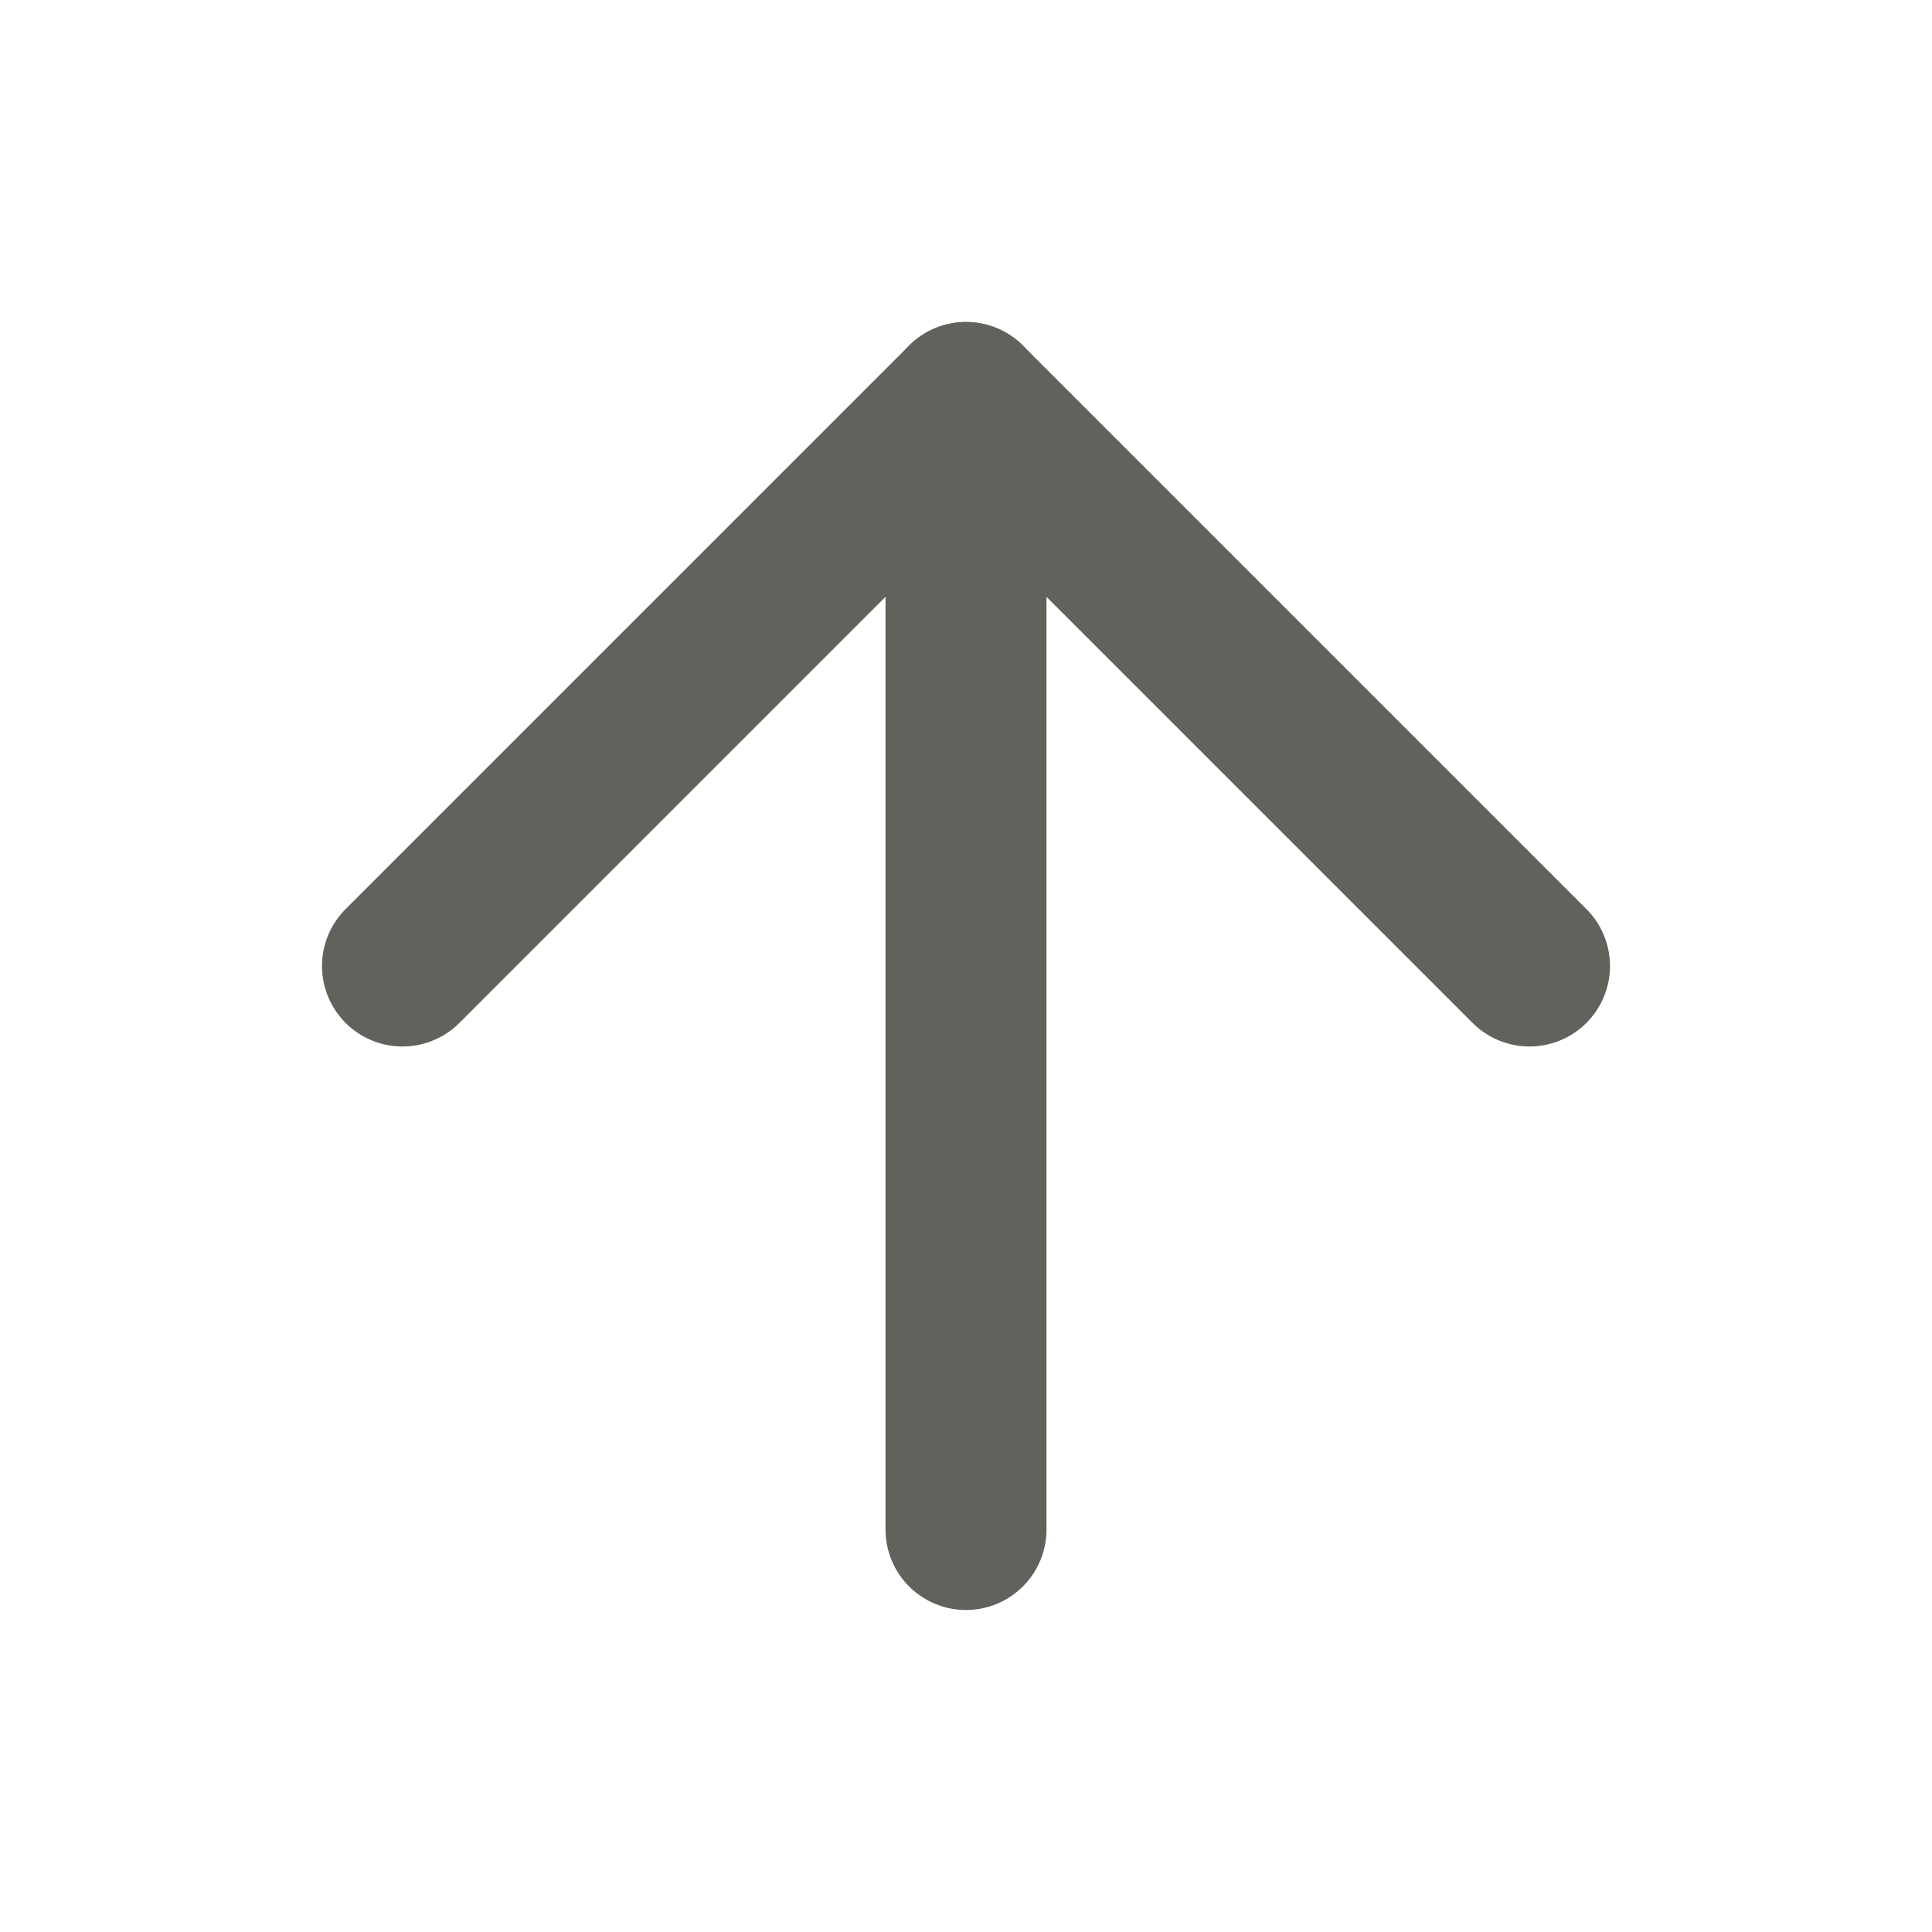
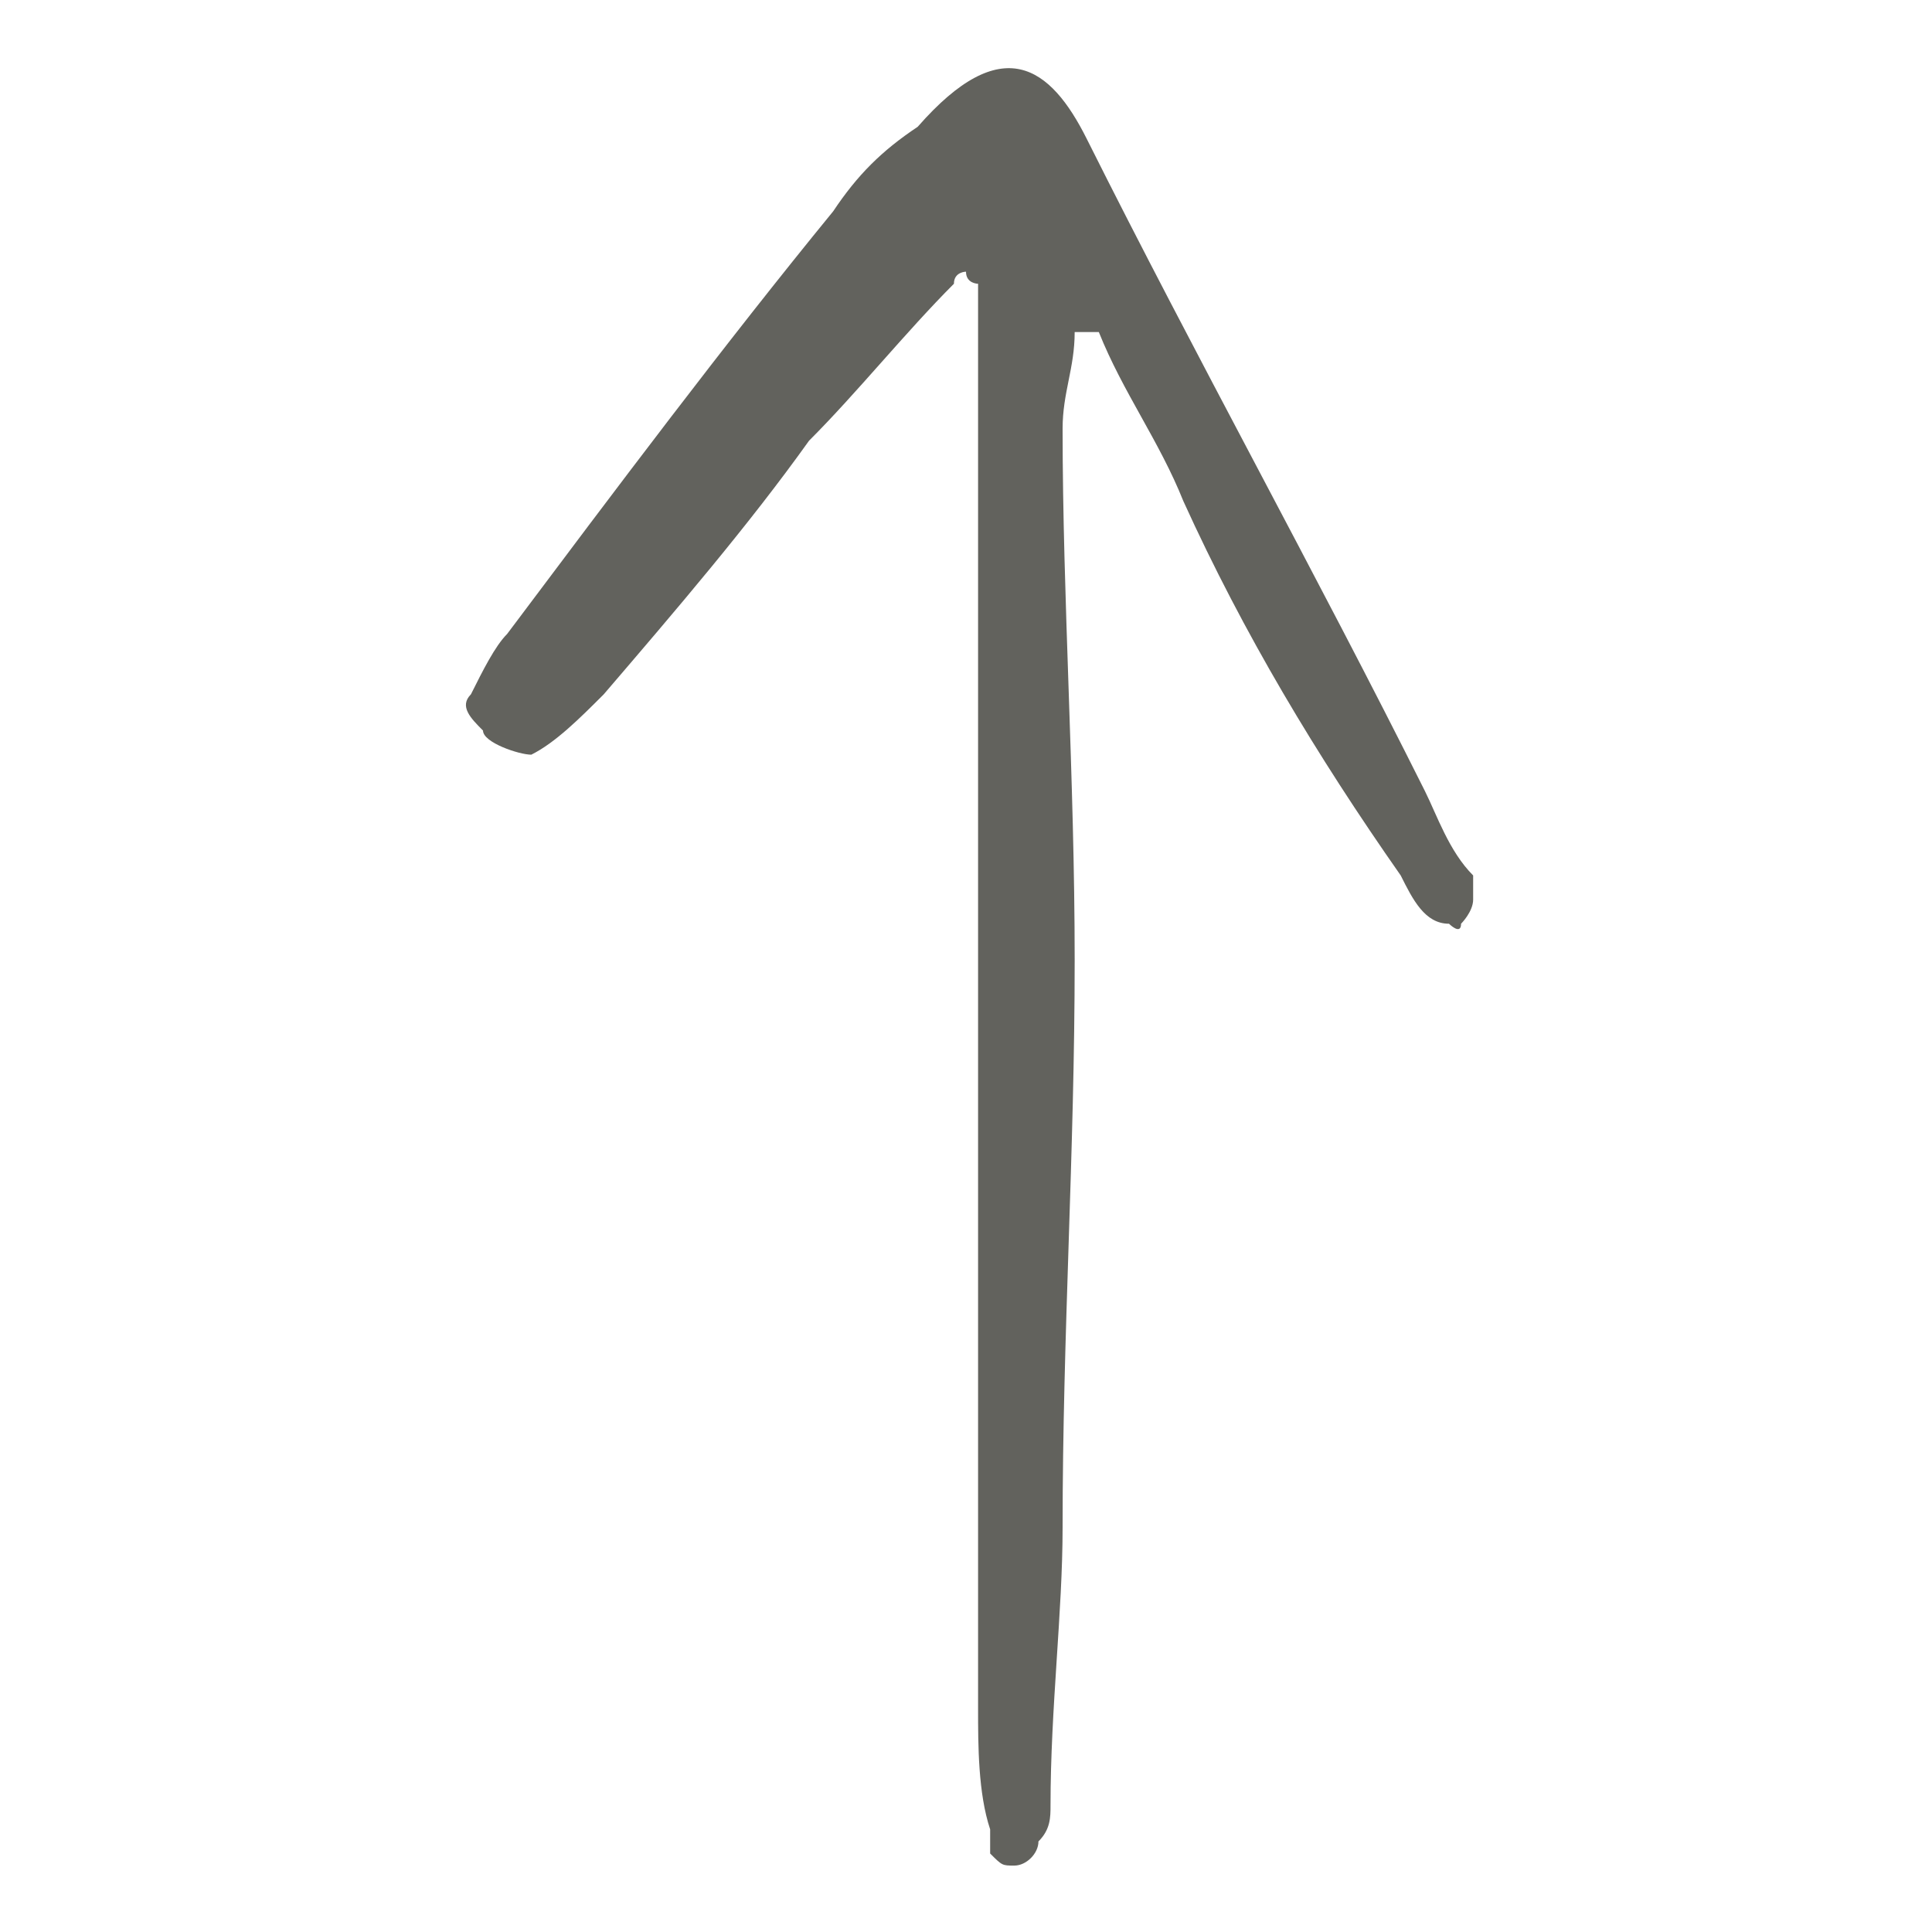
- <svg xmlns="http://www.w3.org/2000/svg" viewBox="0 0 24 24" fill="none" stroke="#62625d" stroke-width="2" stroke-linecap="round" stroke-linejoin="round">
-   <path d="m5 12 7-7 7 7" />
-   <path d="M12 19V5" />
+ <svg xmlns="http://www.w3.org/2000/svg" viewBox="0 0 160 160" fill="none">
+   <g transform="rotate(90 80 80)">
+     <g transform="translate(4.5 38)">
+       <path d="M83 41C101 41 119 41 137 41C140 41 144 41 147 40C148 40 149 40 149 40C150 39 150 39 150 38C150 37 149 36 148 36C147 35 146 35 145 35C137 35 129 34 122 34C106 34 91 33 75 33C60 33 45 34 31 34C28 34 26 33 23 33C23 33 23 33 23 33C23 33 23 33 23 33C23 32 23 32 23 31C28 29 32 26 37 24C48 19 58 13 68 6C70 5 72 4 72 2C72 2 73 1 72 1C72 1 71 0 70 0C70 0 69 0 68 0C66 2 63 3 61 4C43 13 25 23 7 32C1 35-2 39 6 46C8 49 10 51 13 53C24 62 36 71 48 80C49 81 51 82 53 83C54 84 55 83 56 82C57 82 58 79 58 78C57 76 55 74 53 72C46 66 39 60 32 55C28 51 23 47 19 43C18 43 18 42 18 42C19 42 19 41 19 41C19 41 19 41 19 41C22 41 24 41 26 41C45 41 64 41 83 41L83 41Z" fill="#62625d" />
+     </g>
+   </g>
</svg>
